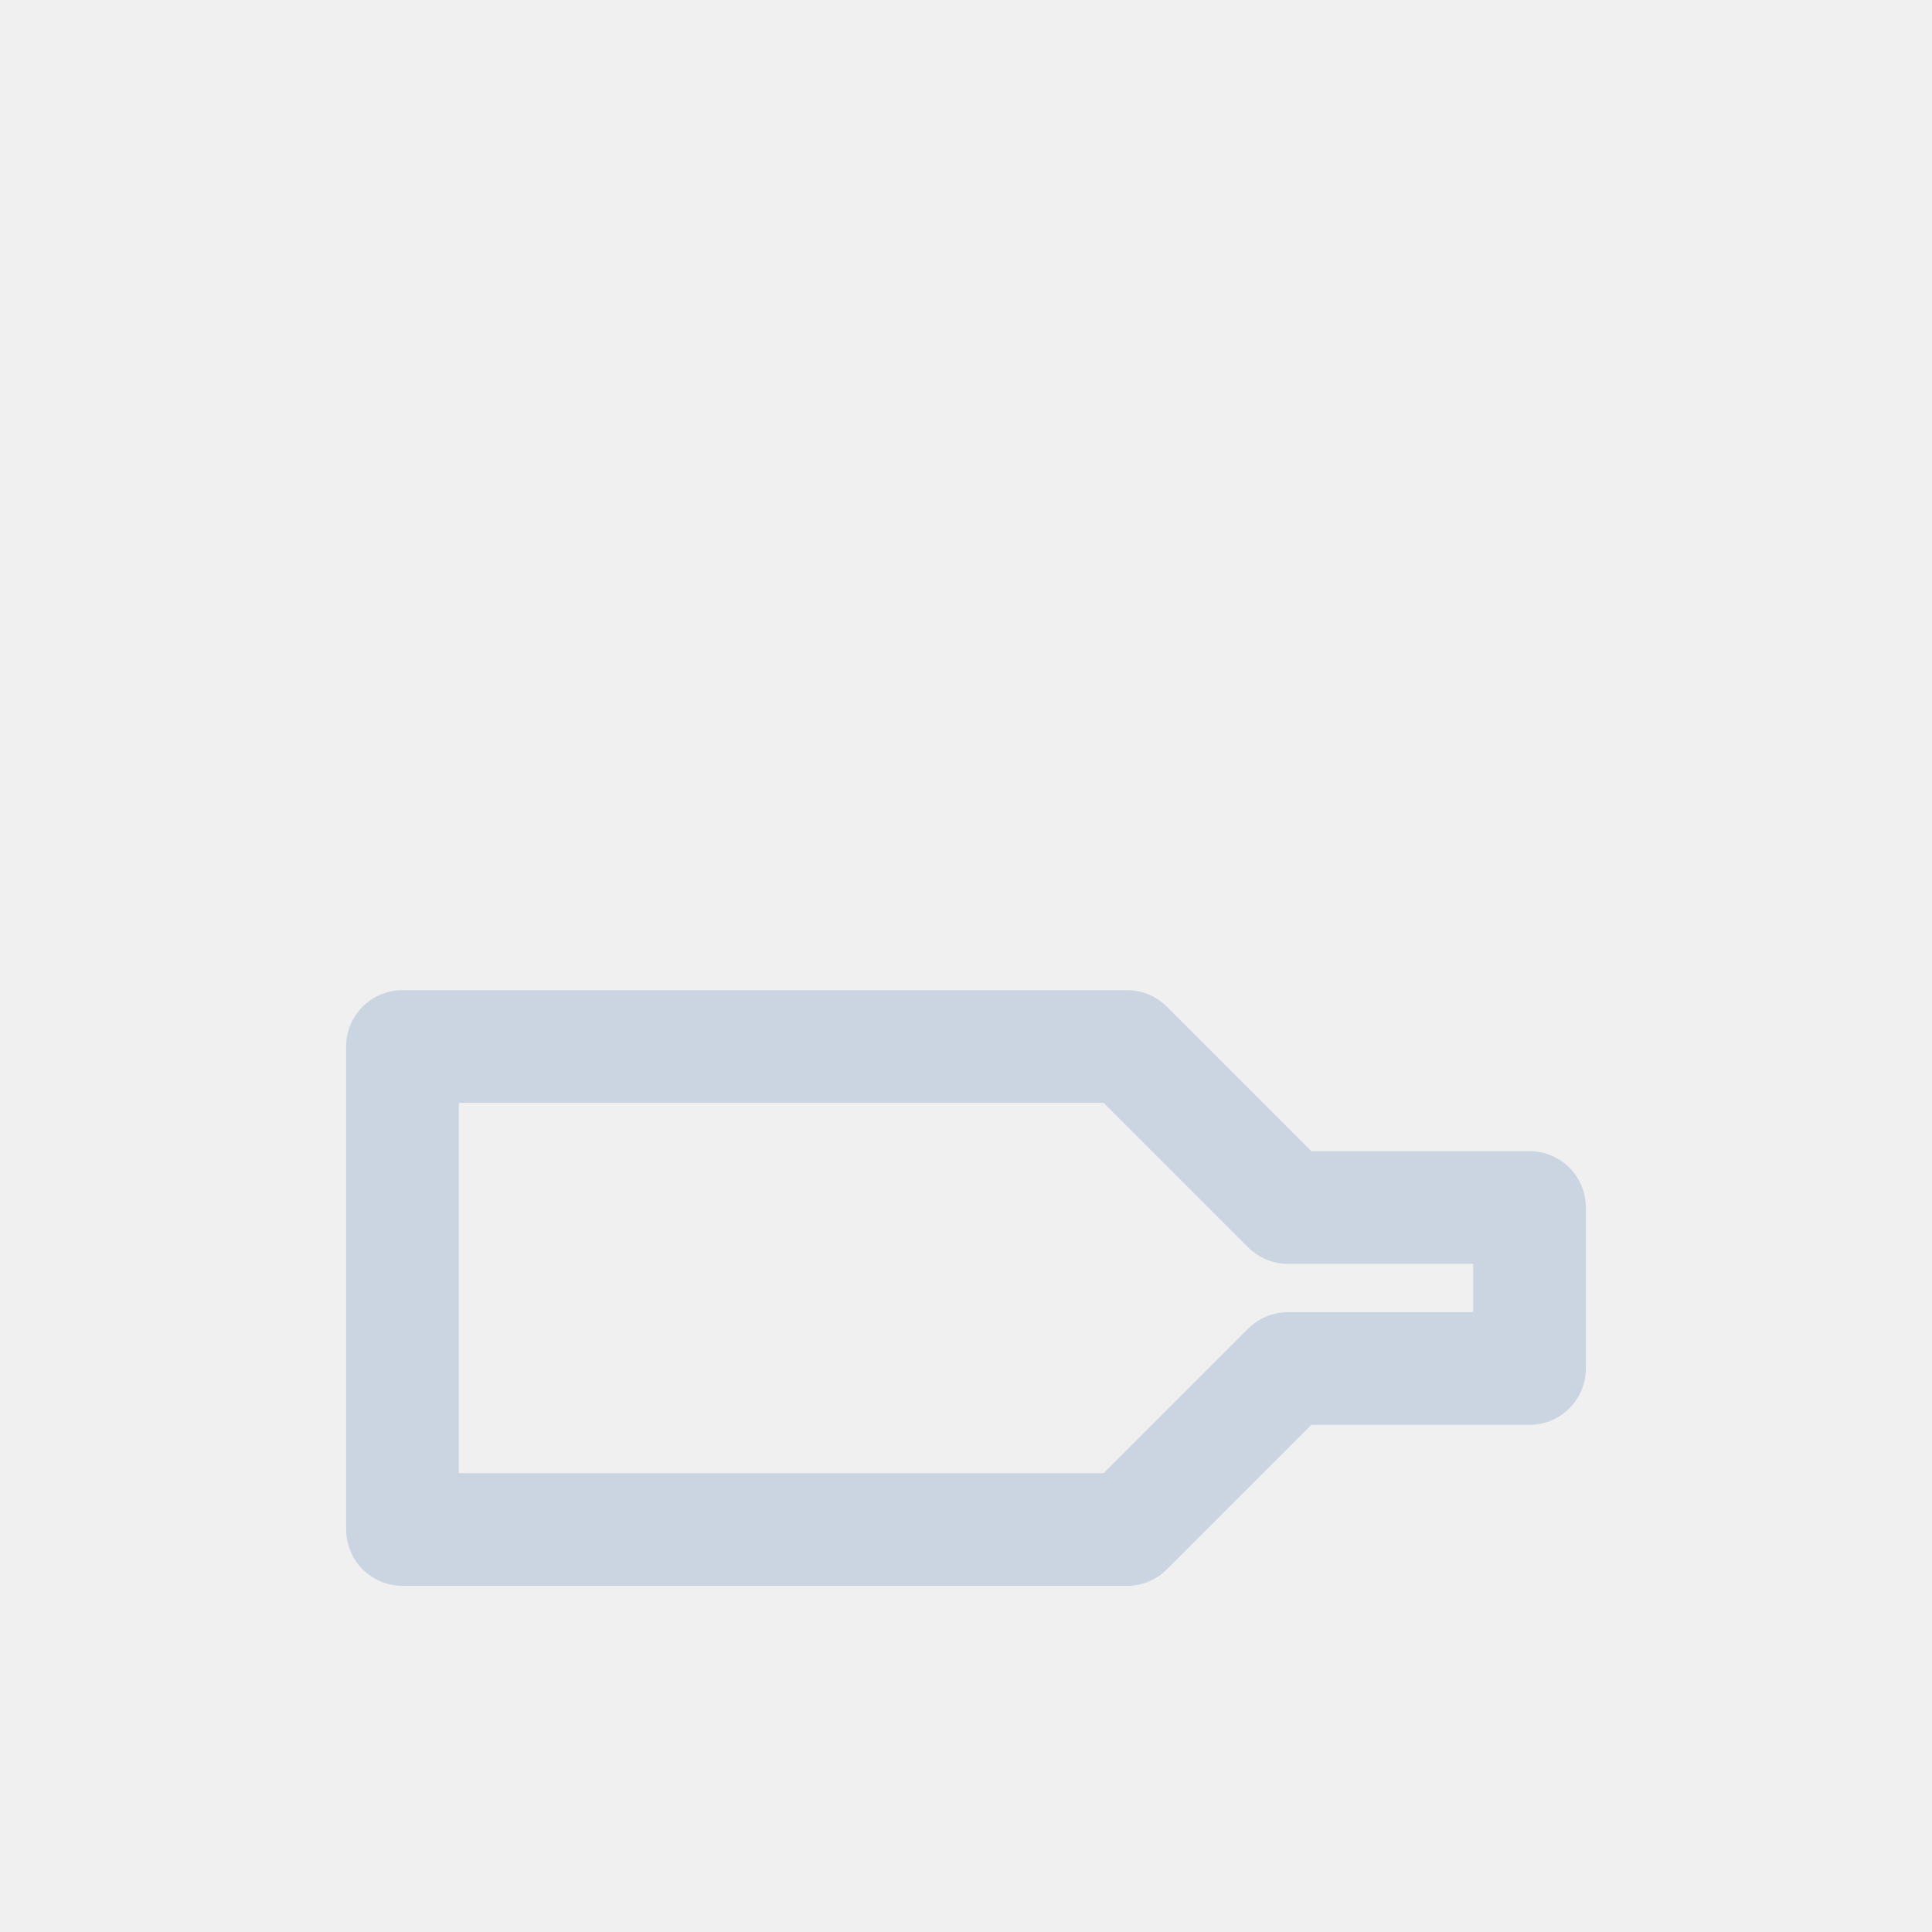
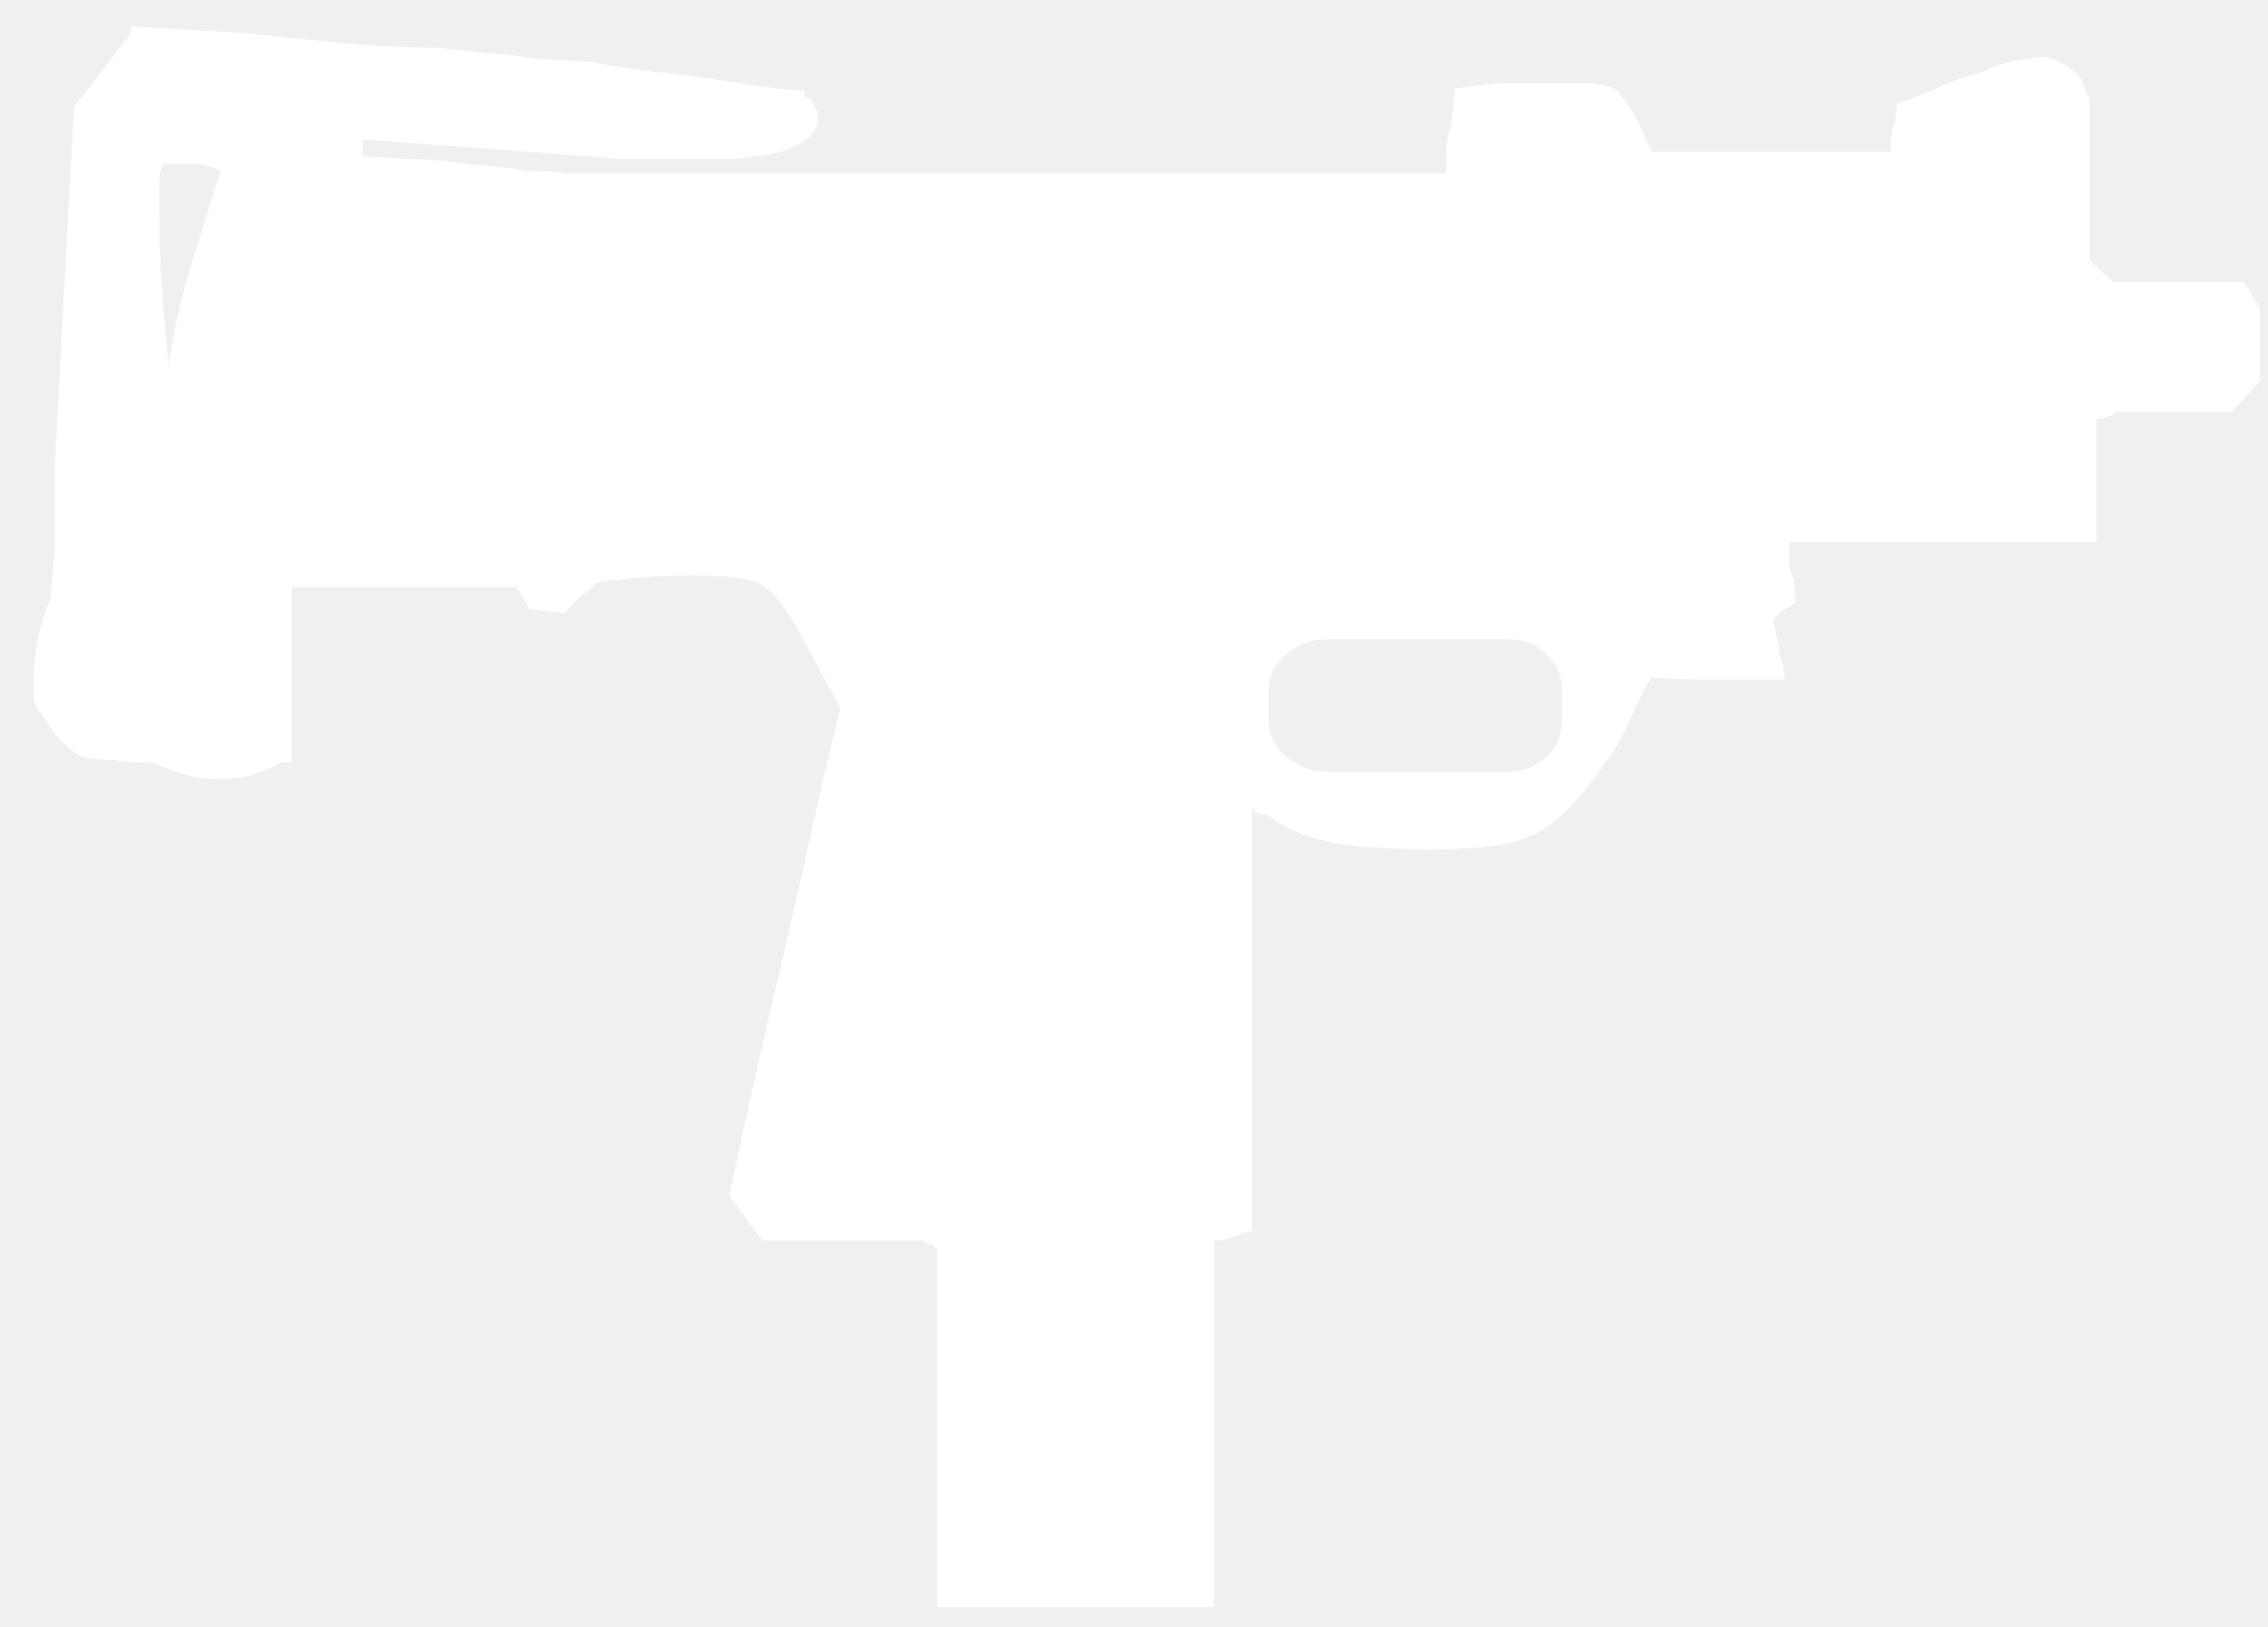
- <svg xmlns="http://www.w3.org/2000/svg" viewBox="0 0 24 24" width="24" height="24">
-   <path d="M5 13h9l2 2h3v2h-3l-2 2H5v-6Z" fill="none" stroke="#cbd5e1" stroke-width="1.4" stroke-linejoin="round" />
+ <svg xmlns="http://www.w3.org/2000/svg" version="1.1" x="0px" y="0px" width="44.625px" height="32px" viewBox="0 0 44.625 32" enable-background="new 0 0 44.625 32" xml:space="preserve">
+   <g id="Selected_Items">
+     <g>
+       <g id="Selected_Items_33_">
+         <path fill-rule="evenodd" clip-rule="evenodd" fill="#FFFFFF" d="M44.465,6.059V7.5l-0.559,0.606h-2.282     C41.563,8.168,41.502,8.2,41.439,8.2c-0.063,0.031-0.124,0.047-0.185,0.047v2.421h-6.051c0,0.125,0,0.248,0,0.372     s0.032,0.25,0.093,0.371c0,0.127,0.015,0.267,0.047,0.42c-0.032,0.031-0.094,0.079-0.188,0.141     c-0.09,0.031-0.185,0.108-0.278,0.234c0.032,0.061,0.079,0.278,0.14,0.649c0.061,0.188,0.093,0.359,0.093,0.513H33.9     c-0.746,0-1.211-0.015-1.399-0.046c-0.092,0.125-0.216,0.356-0.372,0.7c-0.124,0.339-0.325,0.698-0.604,1.068     c-0.249,0.372-0.542,0.714-0.884,1.024c-0.341,0.278-0.729,0.451-1.164,0.512c-0.683,0.094-1.473,0.108-2.375,0.047     c-0.93-0.03-1.66-0.249-2.188-0.652c-0.184,0-0.275-0.06-0.278-0.186v8.38c-0.156,0.03-0.264,0.06-0.328,0.092     c-0.123,0.061-0.262,0.093-0.418,0.093v7.215h-5.446v-7.029c-0.031-0.031-0.062-0.062-0.093-0.092     c-0.032,0-0.078-0.016-0.14-0.047c-0.031-0.031-0.061-0.047-0.092-0.047h-3.119l-0.652-0.883c0.372-1.738,0.73-3.321,1.072-4.748     c0.278-1.21,0.527-2.311,0.744-3.306l0.371-1.535c-0.341-0.622-0.634-1.164-0.881-1.63c-0.311-0.496-0.561-0.774-0.747-0.836     c-0.187-0.095-0.622-0.141-1.302-0.141c-0.652,0-1.273,0.046-1.863,0.141c-0.031,0.028-0.076,0.077-0.139,0.138     c-0.094,0.063-0.169,0.124-0.233,0.186l-0.279,0.279l-0.698-0.092c0-0.062-0.03-0.126-0.094-0.187     c0-0.028-0.015-0.062-0.044-0.093c-0.033-0.062-0.063-0.108-0.094-0.14H5.738v3.445H5.506c-0.062,0.062-0.279,0.154-0.652,0.278     c-0.373,0.062-0.729,0.062-1.069,0c-0.218-0.061-0.406-0.124-0.559-0.185c-0.156-0.063-0.265-0.093-0.326-0.093     c-0.032,0-0.094,0-0.188,0c-0.155,0-0.309-0.015-0.465-0.046c-0.155,0-0.341-0.017-0.559-0.048c-0.062,0-0.171-0.062-0.326-0.184     c-0.187-0.157-0.372-0.39-0.56-0.698c-0.091-0.095-0.139-0.219-0.139-0.374c0-0.186,0-0.296,0-0.327     c0-0.496,0.109-1.009,0.327-1.536c0-0.062,0.03-0.405,0.092-1.023c0-0.59,0-1.147,0-1.676l0.373-6.981L2.572,0.66V0.52     l2.374,0.14c0.531,0.063,1.135,0.125,1.816,0.187c0.622,0.062,1.227,0.091,1.816,0.091C9.138,1,9.616,1.048,10.021,1.079     c0.372,0.062,0.62,0.092,0.746,0.092c0.061,0,0.34,0.017,0.836,0.048c0.495,0.093,1.04,0.169,1.628,0.232     c0.559,0.063,1.086,0.14,1.583,0.232c0.495,0.063,0.792,0.094,0.884,0.094h0.139v0.14c0.093,0,0.156,0.063,0.188,0.186     c0.092,0.125,0.092,0.279,0,0.466c-0.095,0.155-0.312,0.294-0.651,0.417c-0.249,0.062-0.56,0.11-0.932,0.14     c-0.434,0-0.837,0-1.211,0c-0.403,0-0.759,0-1.069,0c-0.312-0.03-0.481-0.047-0.513-0.047L7.274,2.753H7.181     c-0.029,0-0.044-0.03-0.047-0.091V3.08c0.186,0,0.465,0.017,0.838,0.047c0.401,0,0.807,0.032,1.21,0.095     c0.433,0.03,0.822,0.076,1.163,0.138c0.374,0,0.622,0.016,0.746,0.047c0.093,0,0.728,0,1.909,0c1.21,0,2.654,0,4.328,0     c1.739,0,3.601,0,5.587,0c1.955,0,3.799,0,5.538,0c0-0.031,0-0.155,0-0.373c0-0.186,0.029-0.371,0.093-0.558     c0.03-0.248,0.062-0.496,0.092-0.747h0.095c0.155-0.029,0.418-0.06,0.791-0.09c0.311,0,0.621,0,0.933,0c0.309,0,0.588,0,0.835,0     c0.282,0.03,0.45,0.074,0.514,0.139c0.093,0.093,0.217,0.264,0.373,0.512c0.122,0.28,0.232,0.512,0.324,0.697h4.701     c0-0.091,0-0.171,0-0.233c0-0.124,0.032-0.248,0.093-0.372c0-0.124,0.016-0.248,0.047-0.372h0.095     c0.154-0.063,0.387-0.154,0.698-0.282c0.247-0.124,0.544-0.231,0.885-0.322c0.247-0.125,0.509-0.203,0.791-0.236     c0.279-0.061,0.481-0.061,0.605,0c0.31,0.127,0.497,0.28,0.559,0.468c0.091,0.185,0.139,0.309,0.139,0.372v3.119l0.466,0.418     h2.562L44.465,6.059z M26.125,15.183h3.537c0.312,0,0.56-0.094,0.747-0.281c0.216-0.184,0.324-0.431,0.324-0.745v-0.559     c0-0.311-0.108-0.558-0.324-0.745c-0.187-0.185-0.435-0.278-0.747-0.278h-3.537c-0.311,0-0.573,0.093-0.792,0.278     c-0.249,0.188-0.373,0.435-0.373,0.745v0.559c0,0.313,0.124,0.561,0.373,0.745C25.553,15.089,25.814,15.183,26.125,15.183z      M3.784,3.221c-0.248,0-0.436,0-0.559,0C3.163,3.313,3.133,3.454,3.133,3.638c0,0.217,0,0.436,0,0.651     c0,0.373,0.013,0.793,0.044,1.257c0.032,0.466,0.078,1.009,0.14,1.629c0.124-0.807,0.31-1.582,0.56-2.327     c0.217-0.712,0.371-1.211,0.464-1.49C4.157,3.267,3.969,3.221,3.784,3.221z" />
+       </g>
+     </g>
+   </g>
+   <g id="guides">
+ </g>
</svg>
